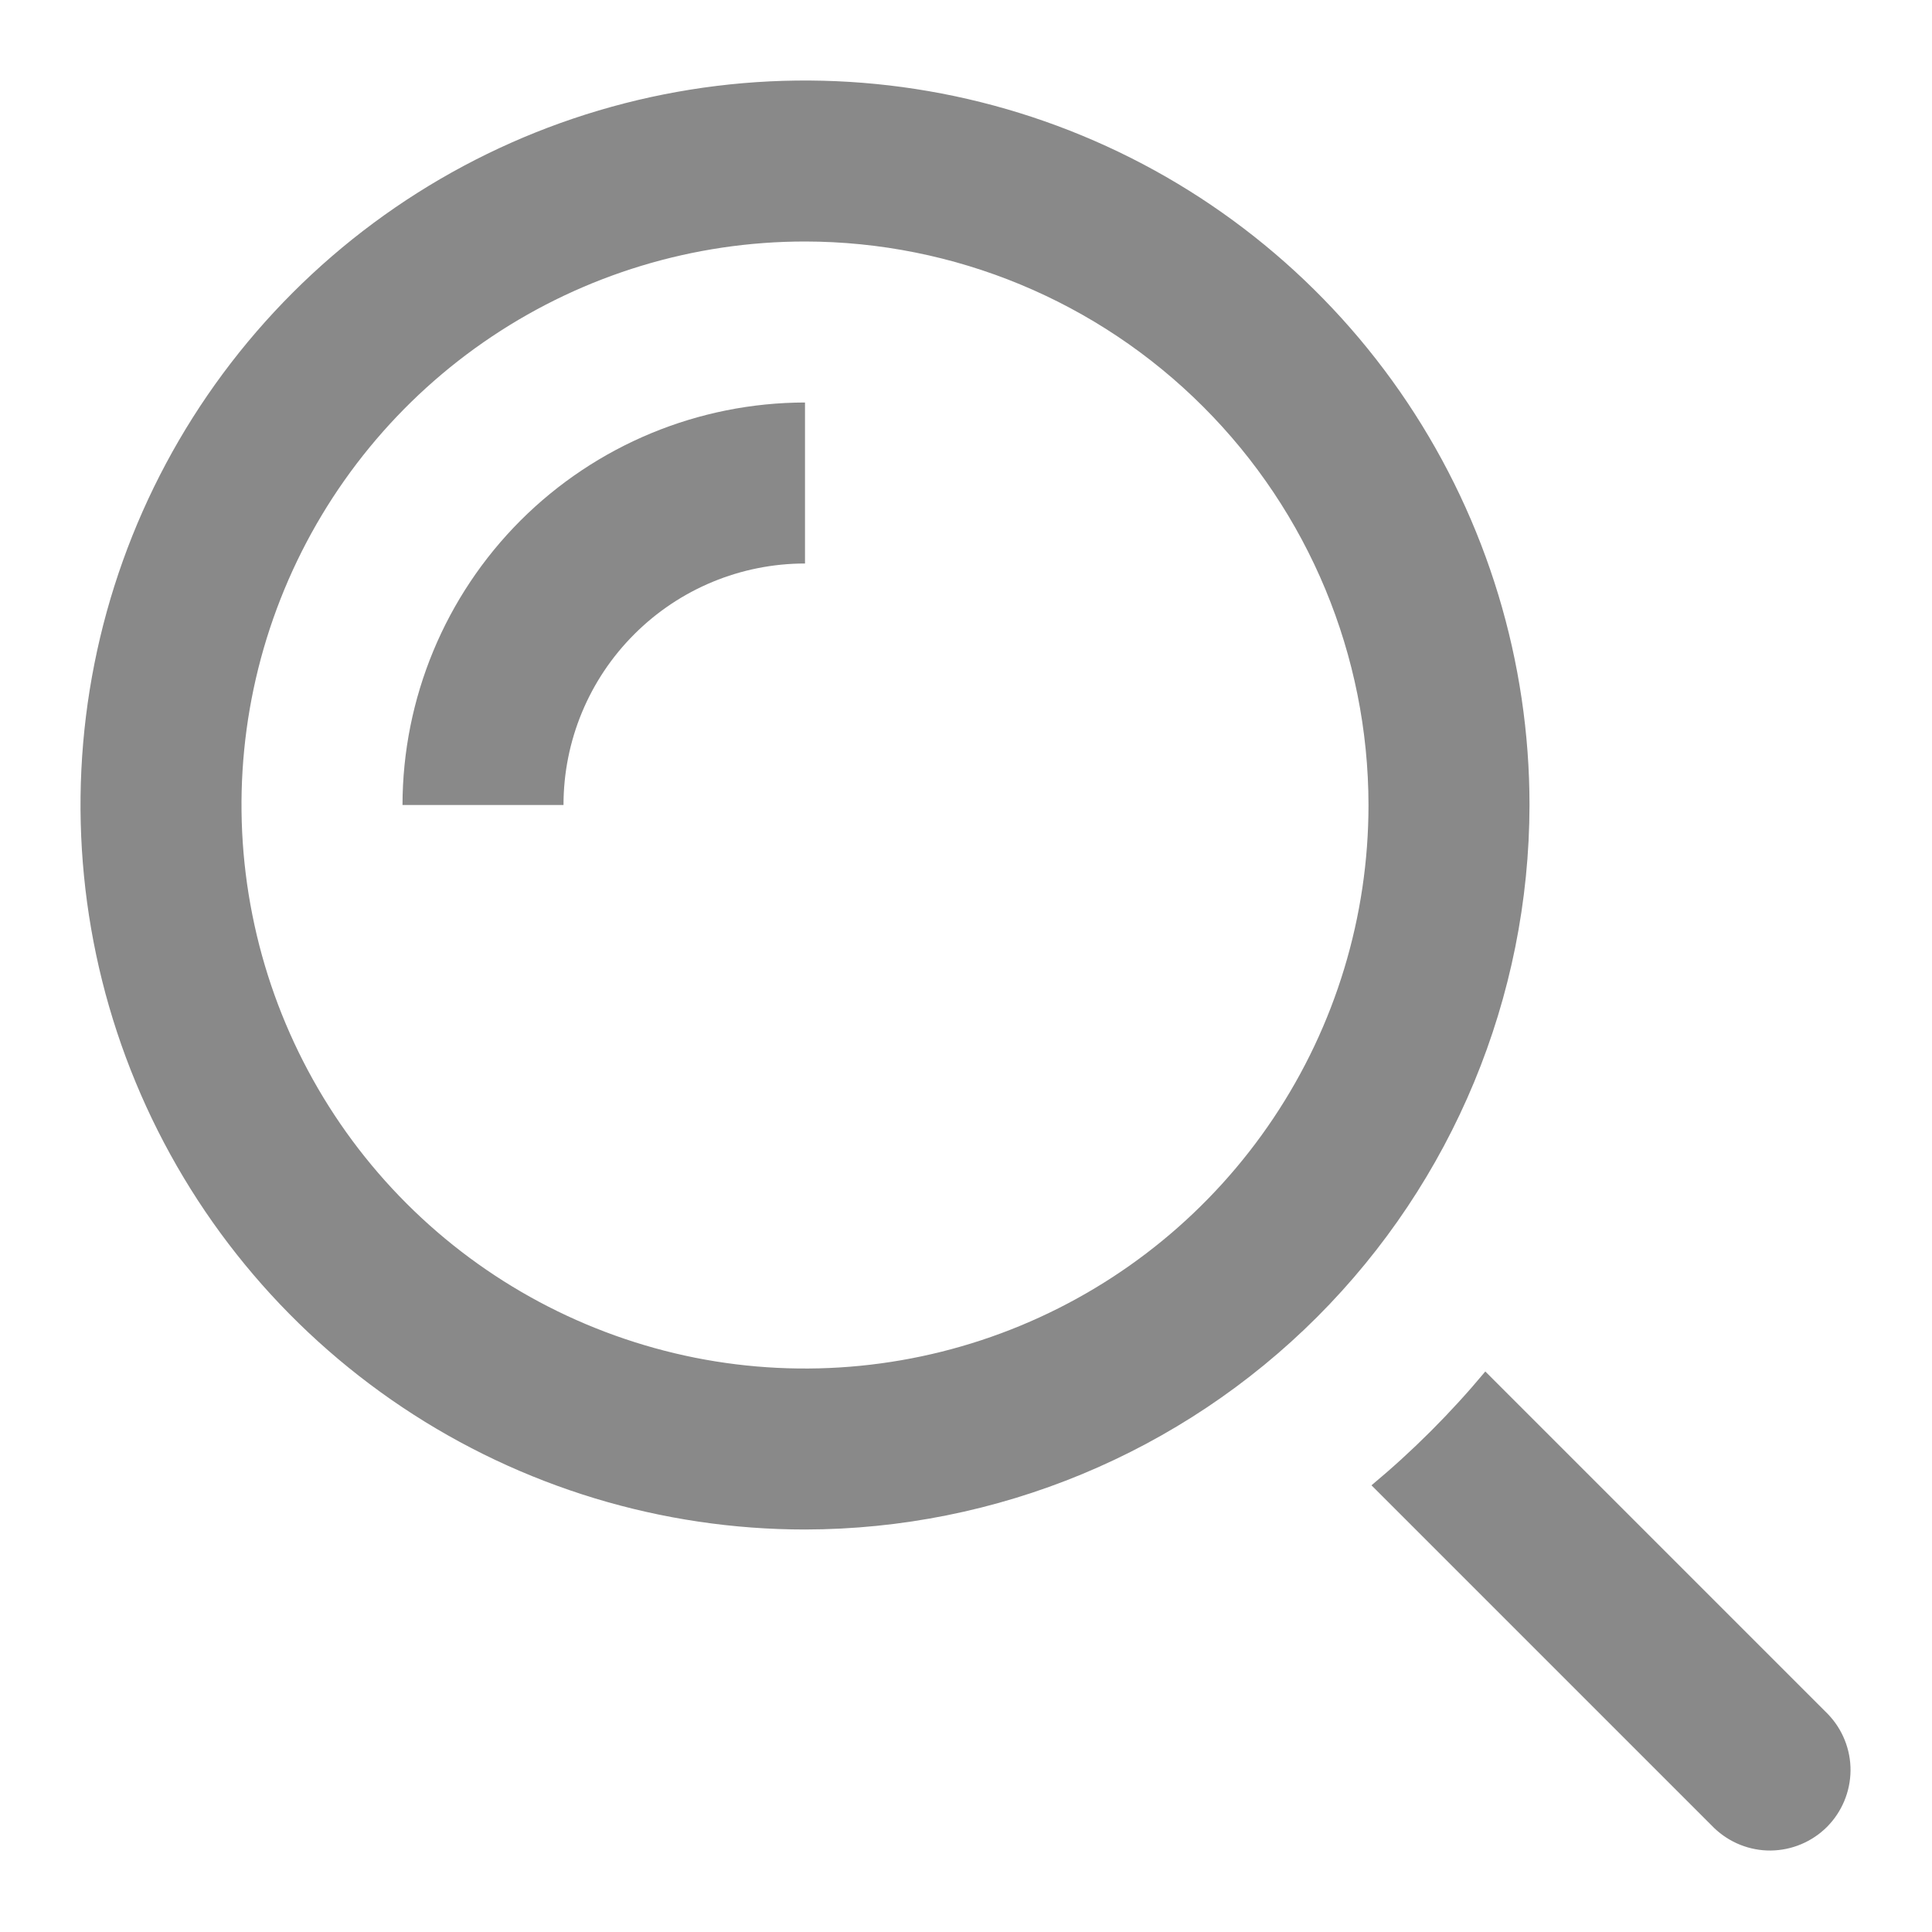
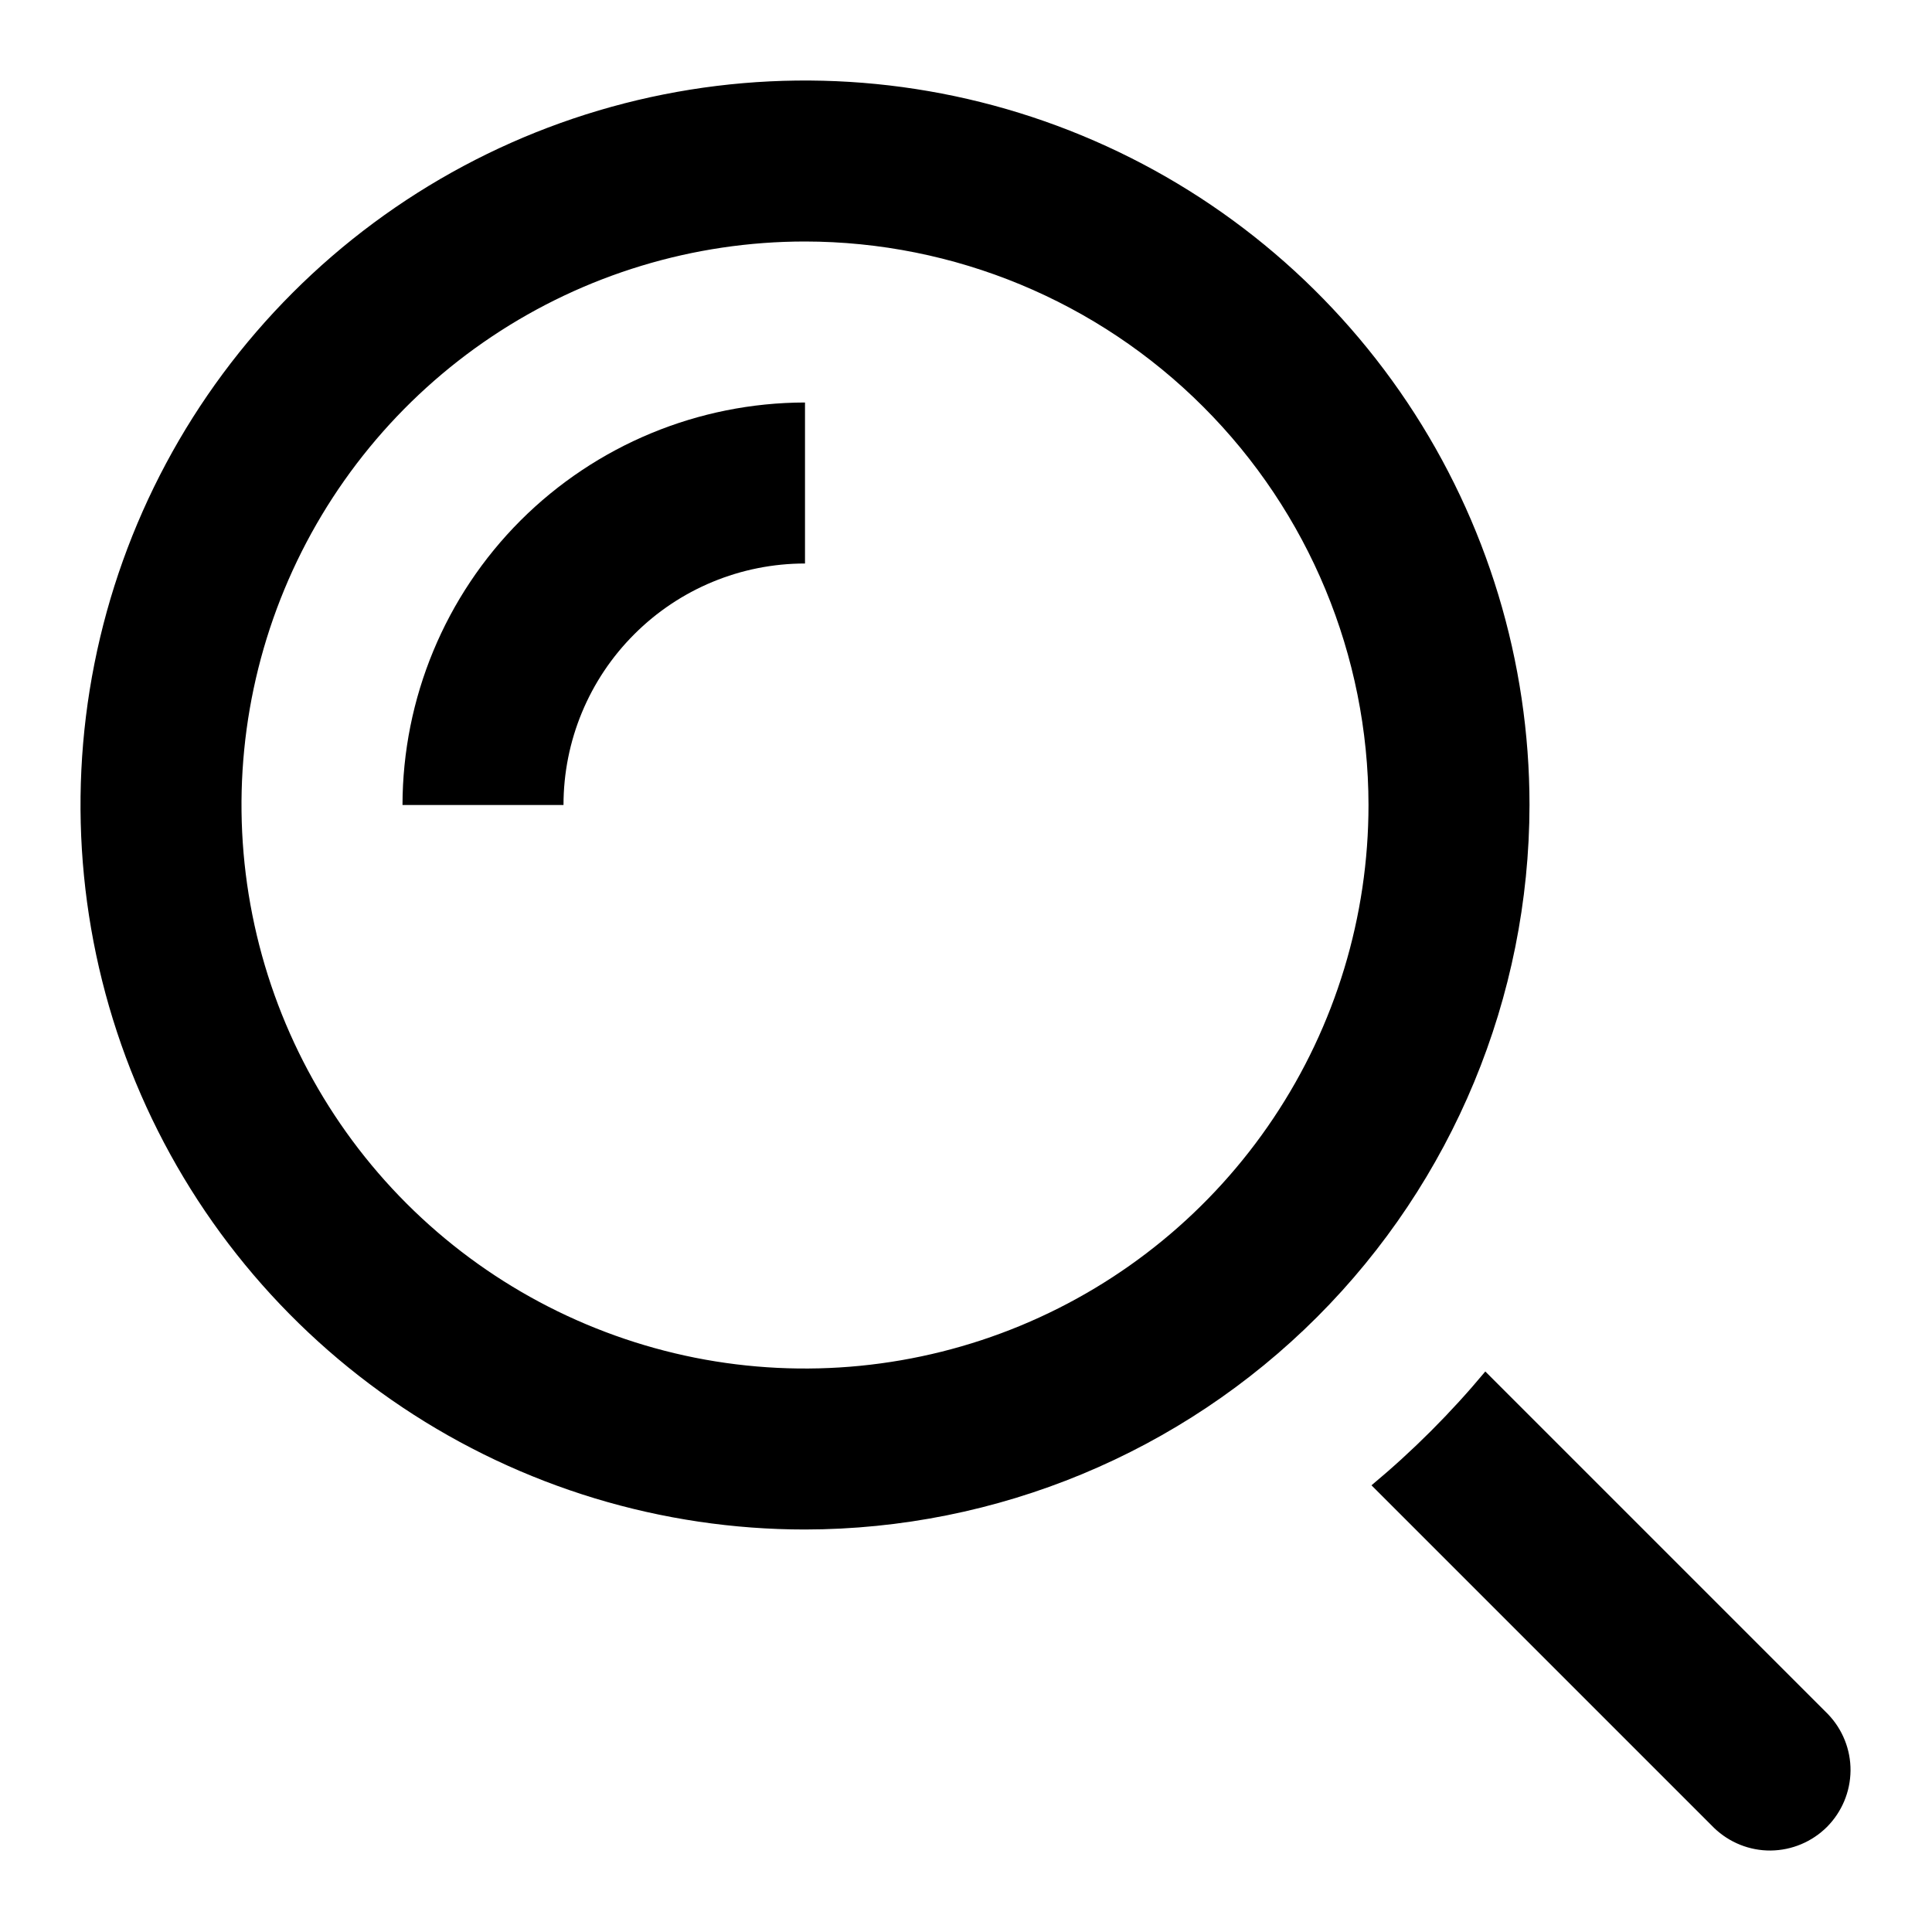
<svg xmlns="http://www.w3.org/2000/svg" width="24" height="24" viewBox="0 0 24 24" fill="none">
-   <path d="M10 19C8.22 19 6.48 18.472 5 17.483C3.52 16.494 2.366 15.089 1.685 13.444C1.004 11.8 0.826 9.99 1.173 8.244C1.52 6.498 2.377 4.895 3.636 3.636C4.895 2.377 6.498 1.52 8.244 1.173C9.99 0.826 11.8 1.004 13.444 1.685C15.089 2.366 16.494 3.52 17.483 5C18.472 6.48 19 8.22 19 10C18.997 12.386 18.048 14.674 16.361 16.361C14.674 18.048 12.386 18.997 10 19ZM10 3C8.616 3 7.262 3.411 6.111 4.18C4.96 4.949 4.063 6.042 3.533 7.321C3.003 8.6 2.864 10.008 3.135 11.366C3.405 12.723 4.071 13.971 5.05 14.95C6.029 15.929 7.277 16.595 8.634 16.866C9.992 17.136 11.4 16.997 12.679 16.467C13.958 15.937 15.051 15.04 15.82 13.889C16.59 12.738 17 11.384 17 10C16.998 8.144 16.26 6.365 14.947 5.053C13.635 3.74 11.856 3.002 10 3Z" fill="#898989" />
-   <path d="M7 10H5C5.002 8.674 5.529 7.404 6.466 6.466C7.404 5.529 8.674 5.002 10 5V7C9.204 7 8.441 7.316 7.879 7.879C7.316 8.441 7 9.204 7 10Z" fill="#898989" />
-   <path d="M22.707 21.293L18.451 17.037C18.024 17.55 17.55 18.024 17.037 18.451L21.293 22.707C21.482 22.889 21.734 22.99 21.996 22.988C22.259 22.985 22.509 22.88 22.695 22.695C22.88 22.509 22.985 22.259 22.988 21.996C22.99 21.734 22.889 21.482 22.707 21.293Z" fill="#898989" />
+   <path d="M10 19C8.22 19 6.48 18.472 5 17.483C3.52 16.494 2.366 15.089 1.685 13.444C1.004 11.8 0.826 9.99 1.173 8.244C1.52 6.498 2.377 4.895 3.636 3.636C4.895 2.377 6.498 1.52 8.244 1.173C9.99 0.826 11.8 1.004 13.444 1.685C15.089 2.366 16.494 3.52 17.483 5C18.472 6.48 19 8.22 19 10C18.997 12.386 18.048 14.674 16.361 16.361C14.674 18.048 12.386 18.997 10 19ZM10 3C8.616 3 7.262 3.411 6.111 4.18C4.96 4.949 4.063 6.042 3.533 7.321C3.003 8.6 2.864 10.008 3.135 11.366C3.405 12.723 4.071 13.971 5.05 14.95C6.029 15.929 7.277 16.595 8.634 16.866C9.992 17.136 11.4 16.997 12.679 16.467C13.958 15.937 15.051 15.04 15.82 13.889C16.59 12.738 17 11.384 17 10C16.998 8.144 16.26 6.365 14.947 5.053C13.635 3.74 11.856 3.002 10 3Z" fill="currentColor" />
+   <path d="M7 10H5C5.002 8.674 5.529 7.404 6.466 6.466C7.404 5.529 8.674 5.002 10 5V7C9.204 7 8.441 7.316 7.879 7.879C7.316 8.441 7 9.204 7 10Z" fill="currentColor" />
+   <path d="M22.707 21.293L18.451 17.037C18.024 17.55 17.55 18.024 17.037 18.451L21.293 22.707C21.482 22.889 21.734 22.99 21.996 22.988C22.259 22.985 22.509 22.88 22.695 22.695C22.88 22.509 22.985 22.259 22.988 21.996C22.99 21.734 22.889 21.482 22.707 21.293Z" fill="currentColor" />
</svg>
